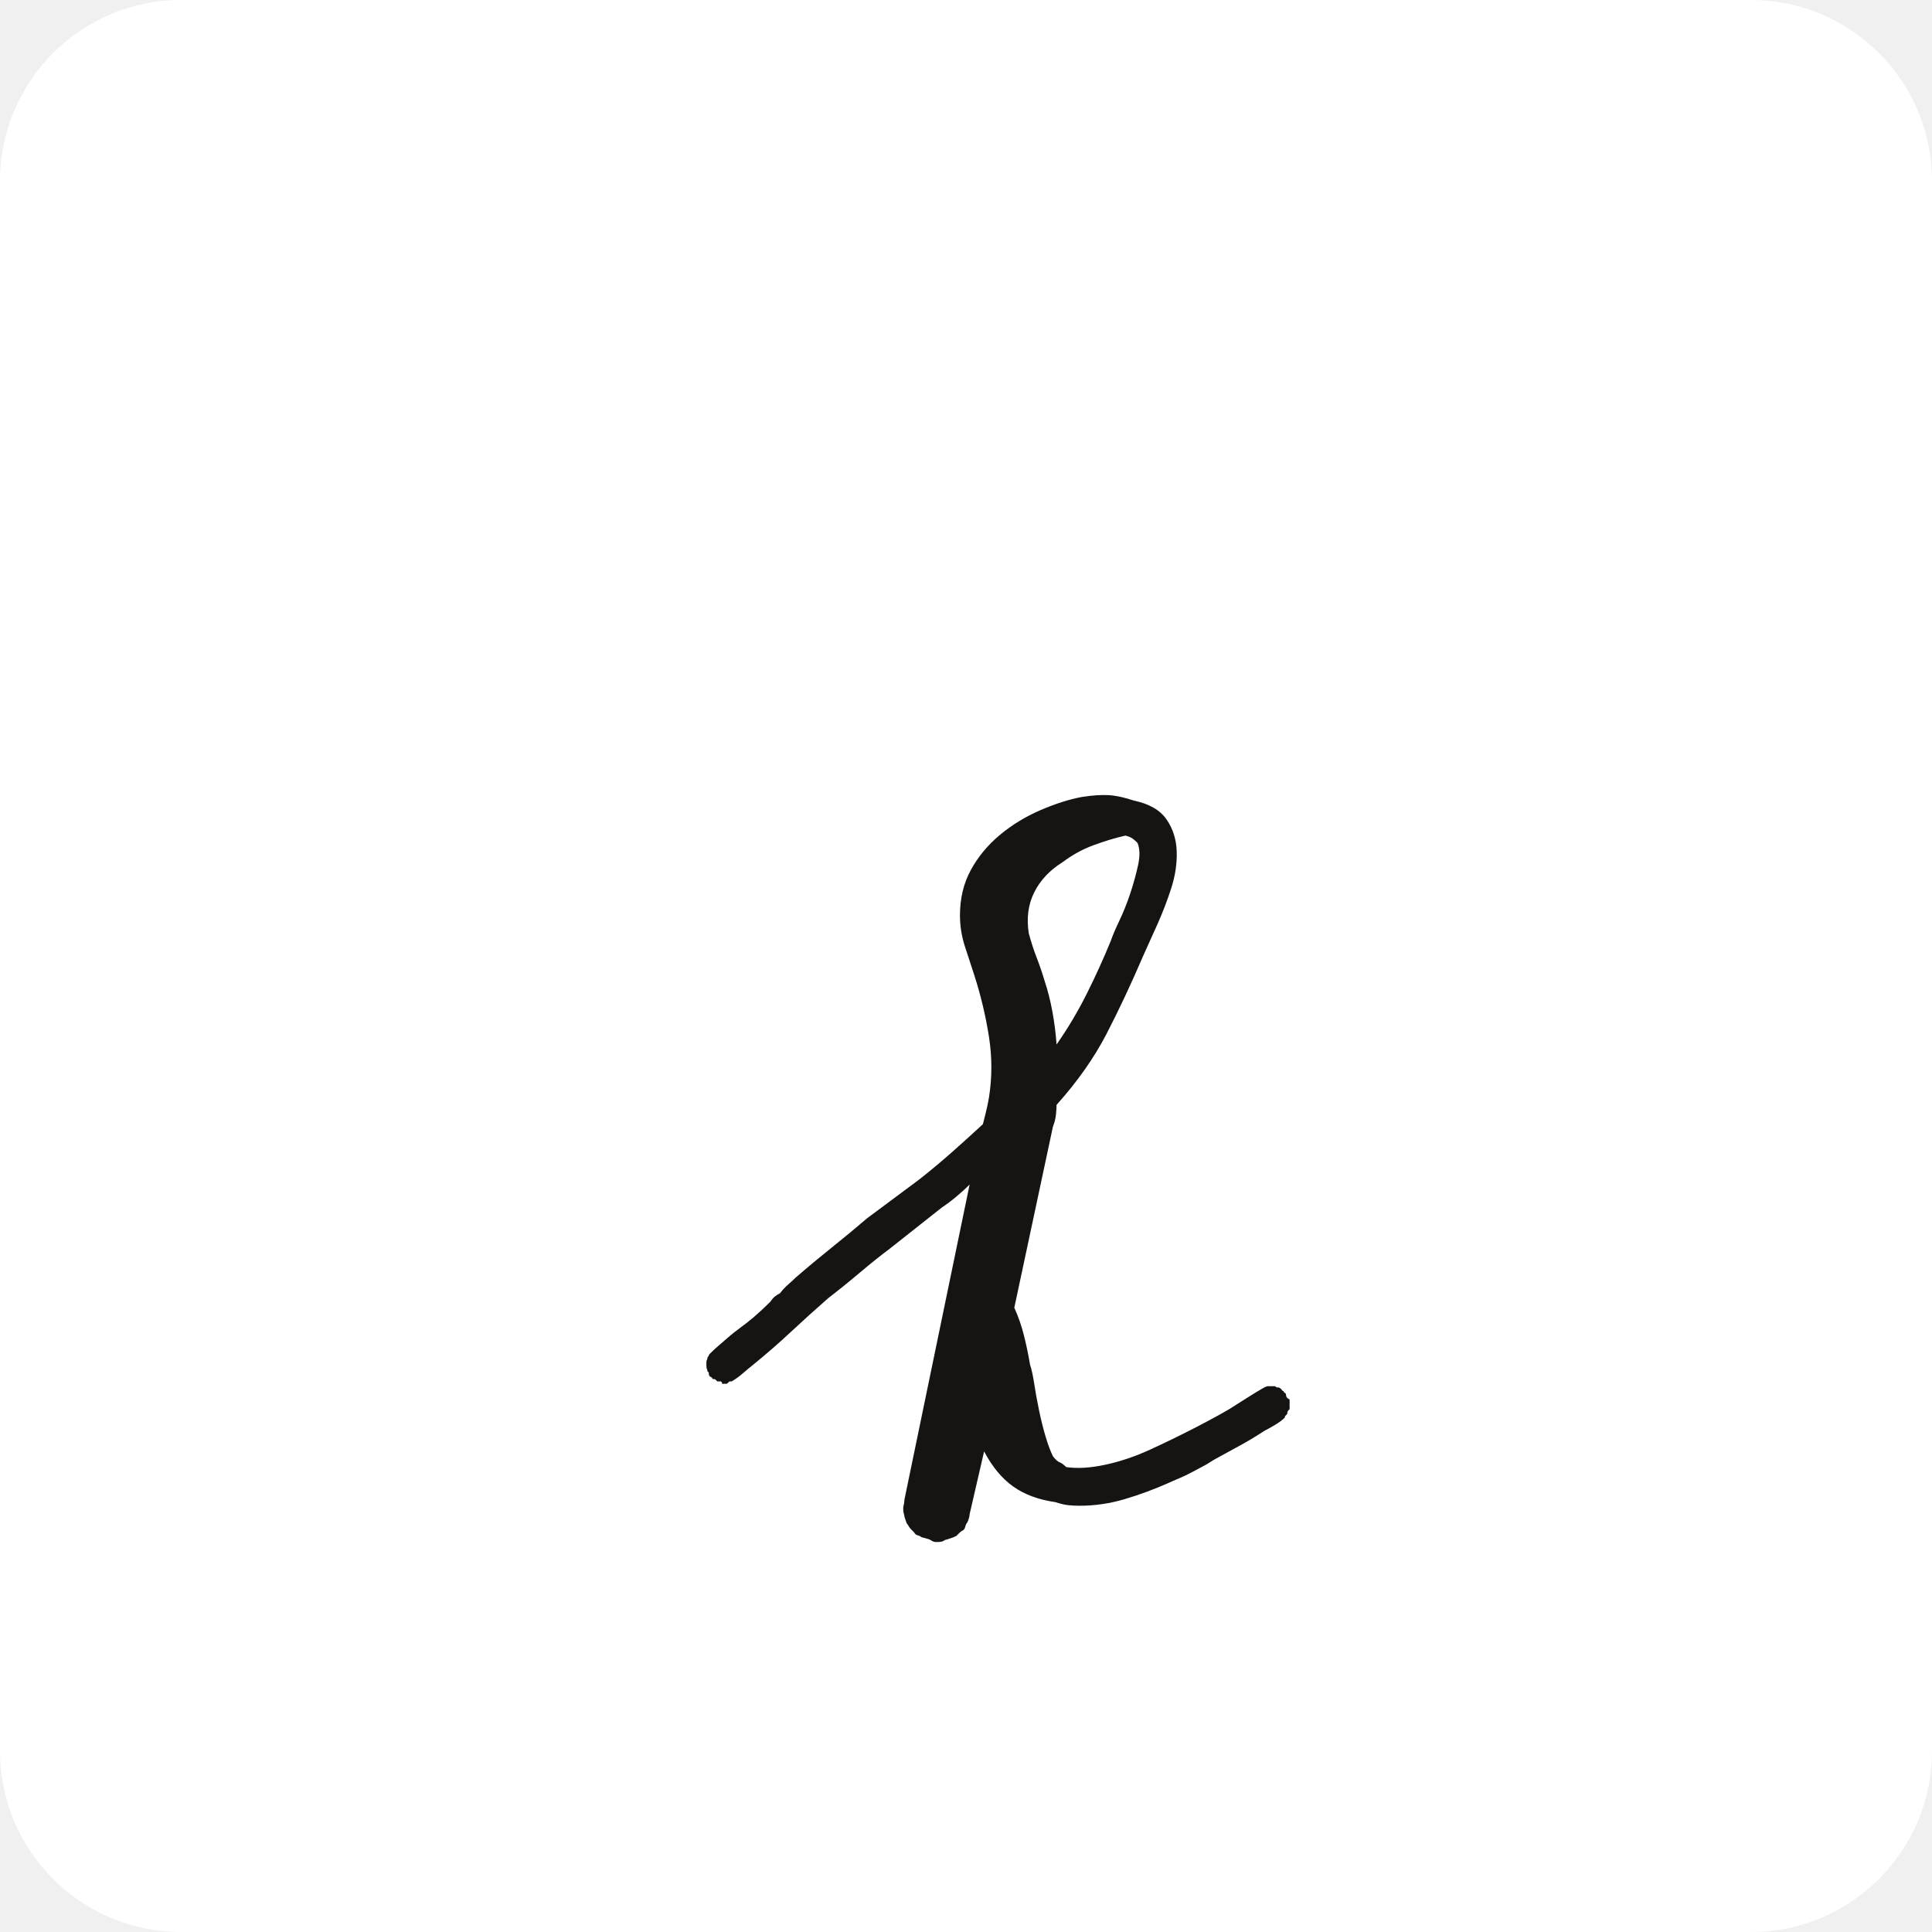
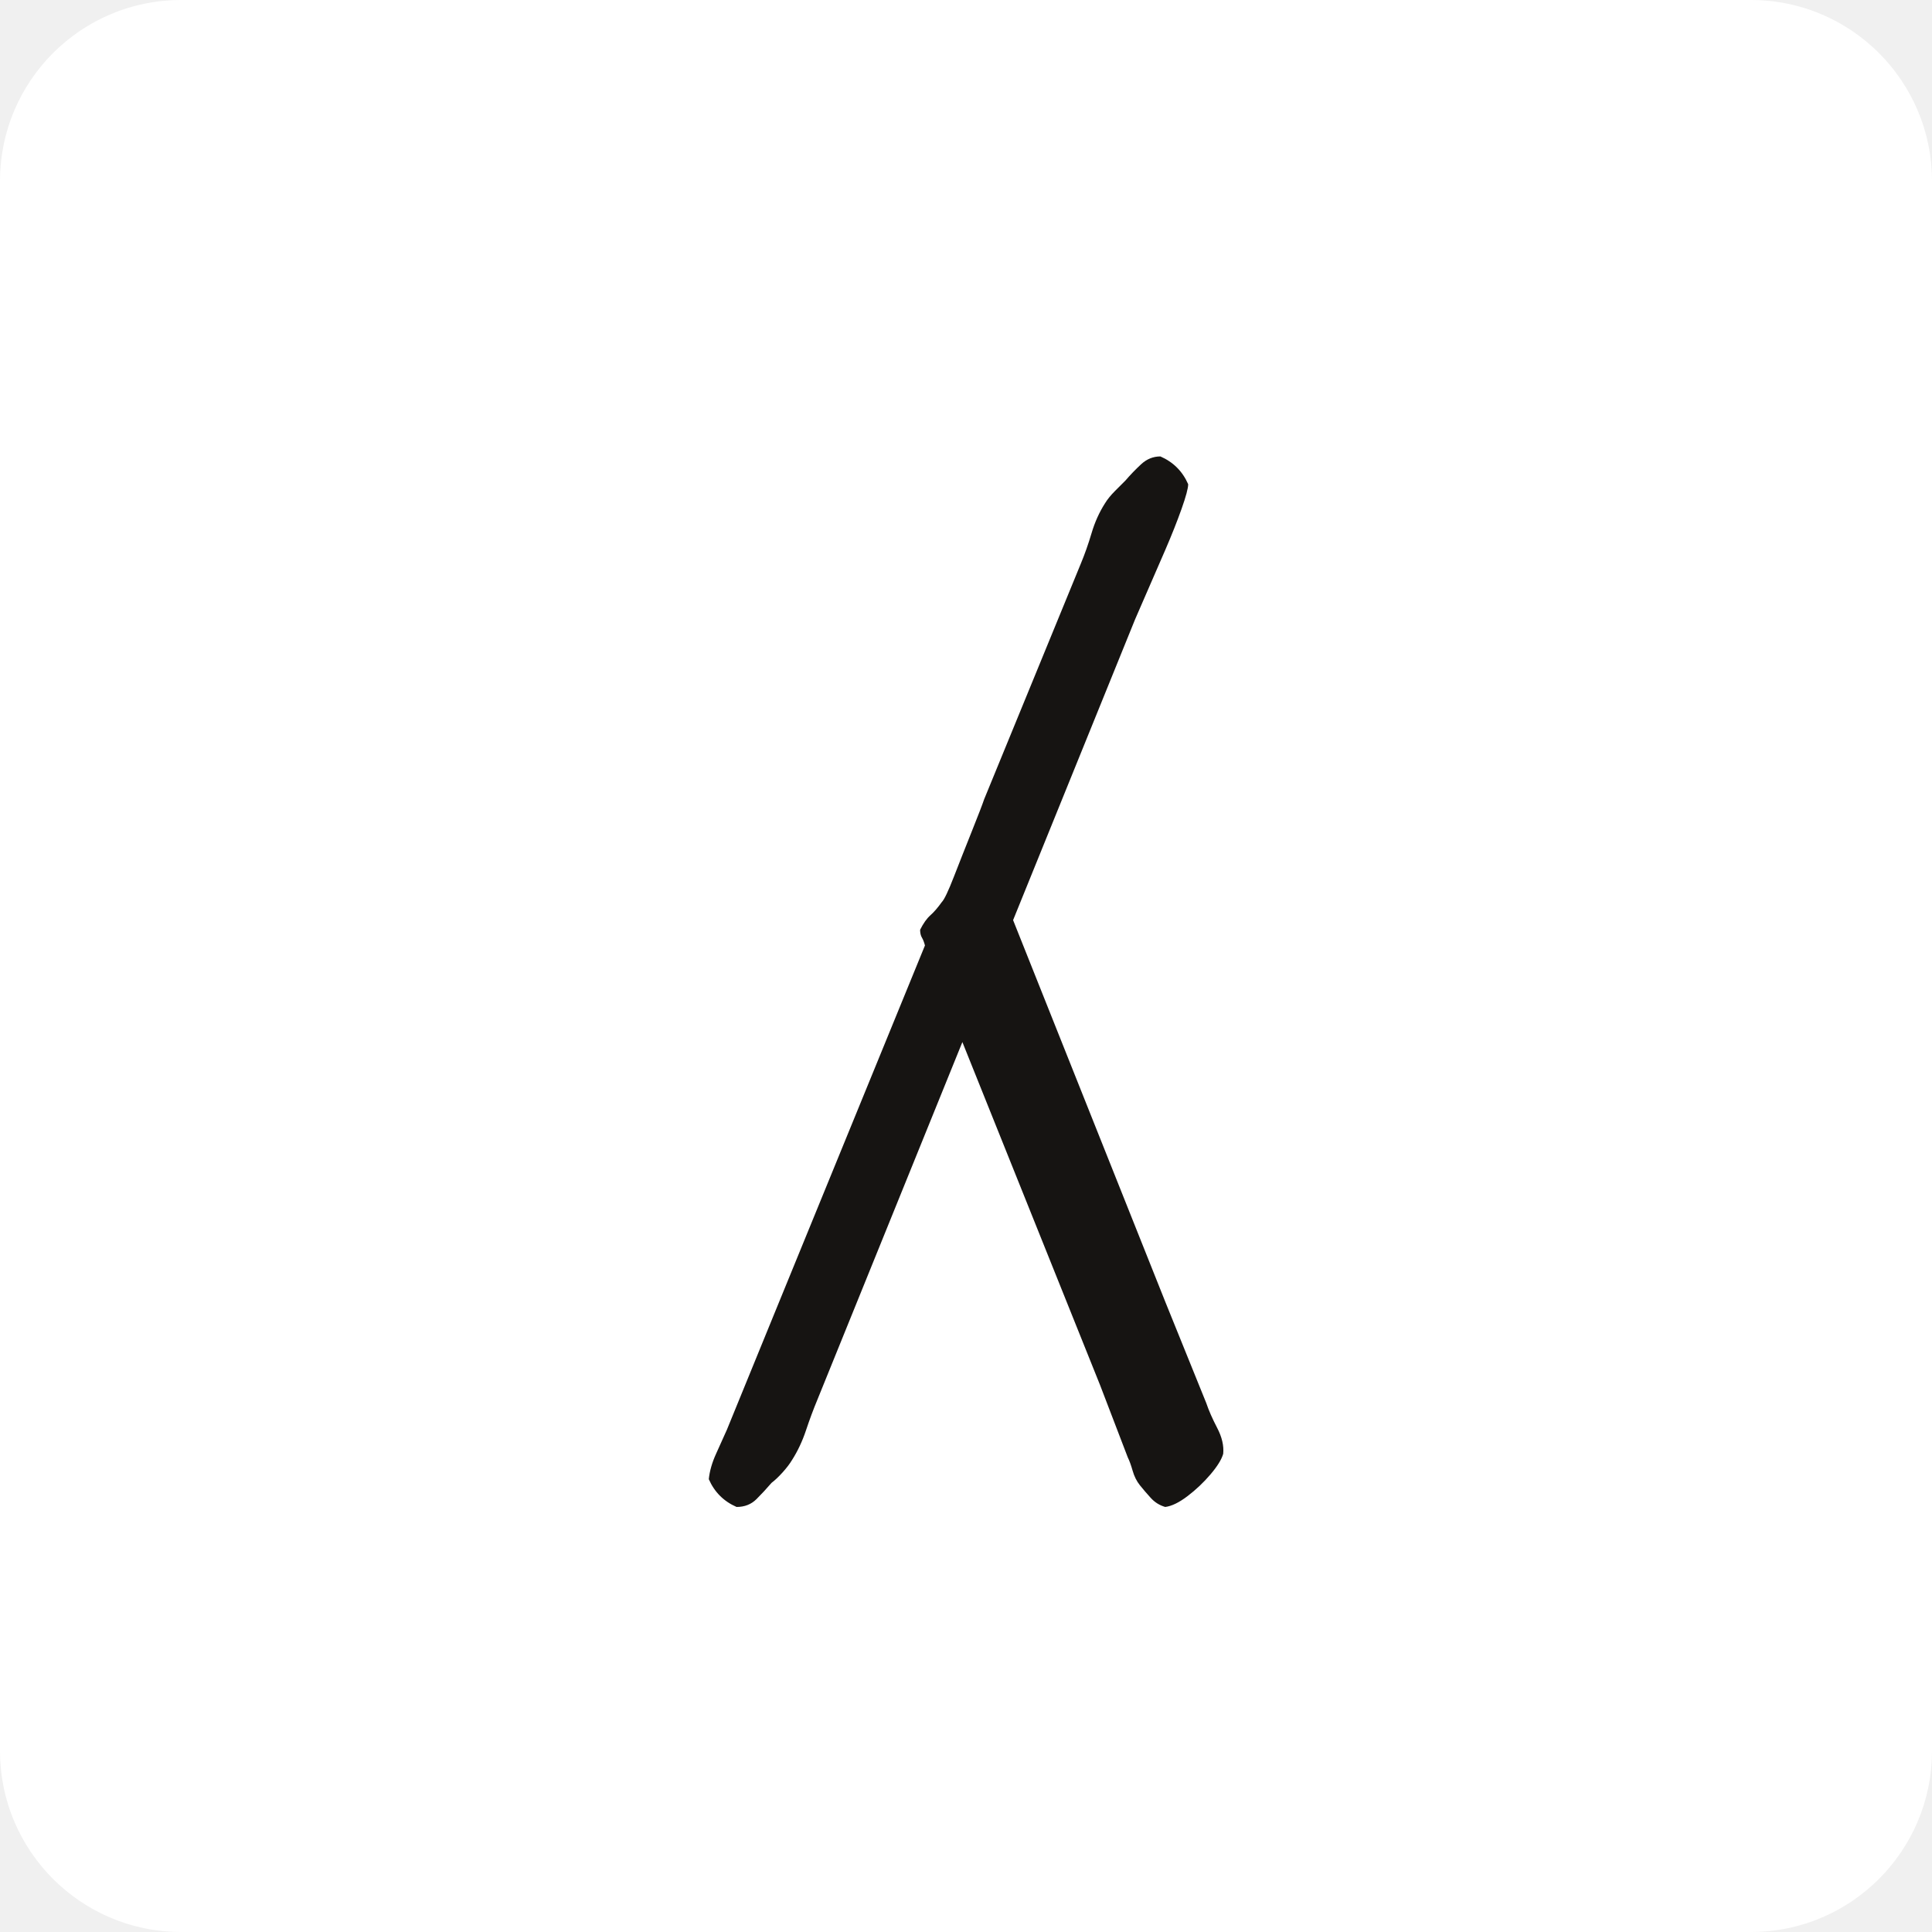
<svg xmlns="http://www.w3.org/2000/svg" width="64" height="64" viewBox="0 0 64 64" role="img" aria-label="U+F0012">
  <rect width="64" height="64" rx="6" fill="#ffffff" />
  <g fill="#161412">
-     <path transform="translate(22.00 49.92) scale(0.04 -0.04)" d="M96 177Q99 181 103.0 184.5Q107 188 109 190Q124 203 139.0 215.0Q154 227 168 239L211 271Q225 282 238.0 293.5Q251 305 264 317Q265 321 266.5 327.0Q268 333 269 339Q273 364 269.0 389.5Q265 415 257 440Q253 452 249.0 464.5Q245 477 245 490Q245 511 254.0 527.5Q263 544 278.0 556.5Q293 569 311.5 577.0Q330 585 346 588Q359 590 368.0 589.5Q377 589 389 585Q408 581 416.0 569.5Q424 558 424.5 543.0Q425 528 420.0 512.5Q415 497 408.5 482.5Q402 468 397 457Q382 422 366.5 392.0Q351 362 325 333Q325 330 324.5 325.0Q324 320 322 315L290 165Q295 154 298.0 142.0Q301 130 303 118Q305 112 306.5 102.0Q308 92 310.5 80.0Q313 68 316.0 58.0Q319 48 322 42Q325 38 327.5 37.0Q330 36 333 33Q347 31 365.5 35.0Q384 39 402.5 47.5Q421 56 438.5 65.0Q456 74 468 81Q476 86 483.0 90.5Q490 95 497 99Q499 100 500.0 100.0Q501 100 501 100Q502 100 503.5 100.0Q505 100 506 100Q507 99 507.5 99.0Q508 99 509 99Q511 98 511.5 97.0Q512 96 513 96Q513 95 514.0 94.5Q515 94 515 93Q515 92 515.5 91.0Q516 90 518 89Q518 88 518.0 87.5Q518 87 518 86Q518 84 518.0 83.0Q518 82 518 81Q518 81 517.0 80.0Q516 79 516 77Q515 76 514.5 75.5Q514 75 514 74Q511 71 506.0 68.0Q501 65 497 63Q488 57 478.0 51.5Q468 46 457 40Q455 39 452.0 37.0Q449 35 445 33Q443 32 437.5 29.0Q432 26 426.0 23.5Q420 21 418 20Q400 12 381.5 6.5Q363 1 344 1Q339 1 334.5 1.5Q330 2 324 4Q303 7 289.0 17.0Q275 27 265 46L253 -6Q253 -7 252.5 -9.0Q252 -11 251 -13Q250 -14 249.5 -16.0Q249 -18 248 -19Q246 -20 244.5 -21.5Q243 -23 242 -24Q240 -25 238.5 -25.5Q237 -26 234 -27Q233 -27 231.5 -28.0Q230 -29 227 -29Q226 -29 224.5 -29.0Q223 -29 220 -27Q217 -26 213 -25Q212 -24 210.0 -23.5Q208 -23 207 -21Q206 -20 204.5 -18.5Q203 -17 202 -15Q201 -14 200.5 -12.5Q200 -11 199 -8Q199 -7 198.5 -5.5Q198 -4 198 -1Q198 0 198.5 2.0Q199 4 199 6L253 267Q248 262 242.0 257.0Q236 252 230 248L187 214Q175 205 162.0 194.0Q149 183 136 173Q120 159 105.0 145.0Q90 131 74 118Q69 114 65.0 110.5Q61 107 56 104Q55 104 54.5 104.0Q54 104 52 102Q51 102 50.0 102.0Q49 102 48 102Q48 104 46.5 104.0Q45 104 44 104Q43 105 42.5 105.5Q42 106 40 106Q40 107 39.0 107.5Q38 108 38 108Q37 109 37.0 110.5Q37 112 36 112Q36 113 35.5 114.0Q35 115 35 117Q35 117 35.0 118.0Q35 119 35 120Q35 121 35.5 122.0Q36 123 36 124Q37 125 37.0 125.5Q37 126 38 127Q42 131 45.0 133.5Q48 136 52.5 140.0Q57 144 62.5 148.0Q68 152 74 157Q81 163 88 170Q90 173 92.0 174.5Q94 176 96 177ZM325 383Q339 403 350.0 425.0Q361 447 370 469Q372 475 377.0 485.5Q382 496 386.0 508.0Q390 520 392.5 531.5Q395 543 392 550Q390 552 388.0 553.5Q386 555 382 556Q369 553 355.5 548.0Q342 543 330 534Q314 524 306.5 509.0Q299 494 302 475Q305 464 308.5 455.0Q312 446 315 436Q319 424 321.5 410.5Q324 397 325 383Z" />
+     <path transform="translate(20.68 49.92) scale(0.04 -0.04)" d="M93 0Q77 7 70 23Q71 33 76.0 44.0Q81 55 85 64L123 157L249 465Q248 469 246.5 471.5Q245 474 245 478Q249 486 253.5 490.0Q258 494 263 501Q266 504 273.0 522.0Q280 540 288.0 560.0Q296 580 298 586L378 781Q383 793 387.0 806.5Q391 820 398 831Q401 836 406.5 841.5Q412 847 415 850Q421 857 428.0 863.5Q435 870 444 870Q460 863 467 847Q467 842 461.5 826.5Q456 811 448.0 792.5Q440 774 433.0 758.0Q426 742 423 735L322 486L448 170L482 86Q485 77 491.0 65.5Q497 54 496 44Q494 37 485.5 27.0Q477 17 466.5 9.0Q456 1 448 0Q441 2 436.0 7.5Q431 13 427 18Q423 23 421.0 30.0Q419 37 417 41L394 101L280 385L160 89Q155 77 150.5 63.5Q146 50 139 39Q136 34 131.0 28.5Q126 23 122 20Q116 13 109.5 6.5Q103 0 93 0Z" />
  </g>
</svg>
